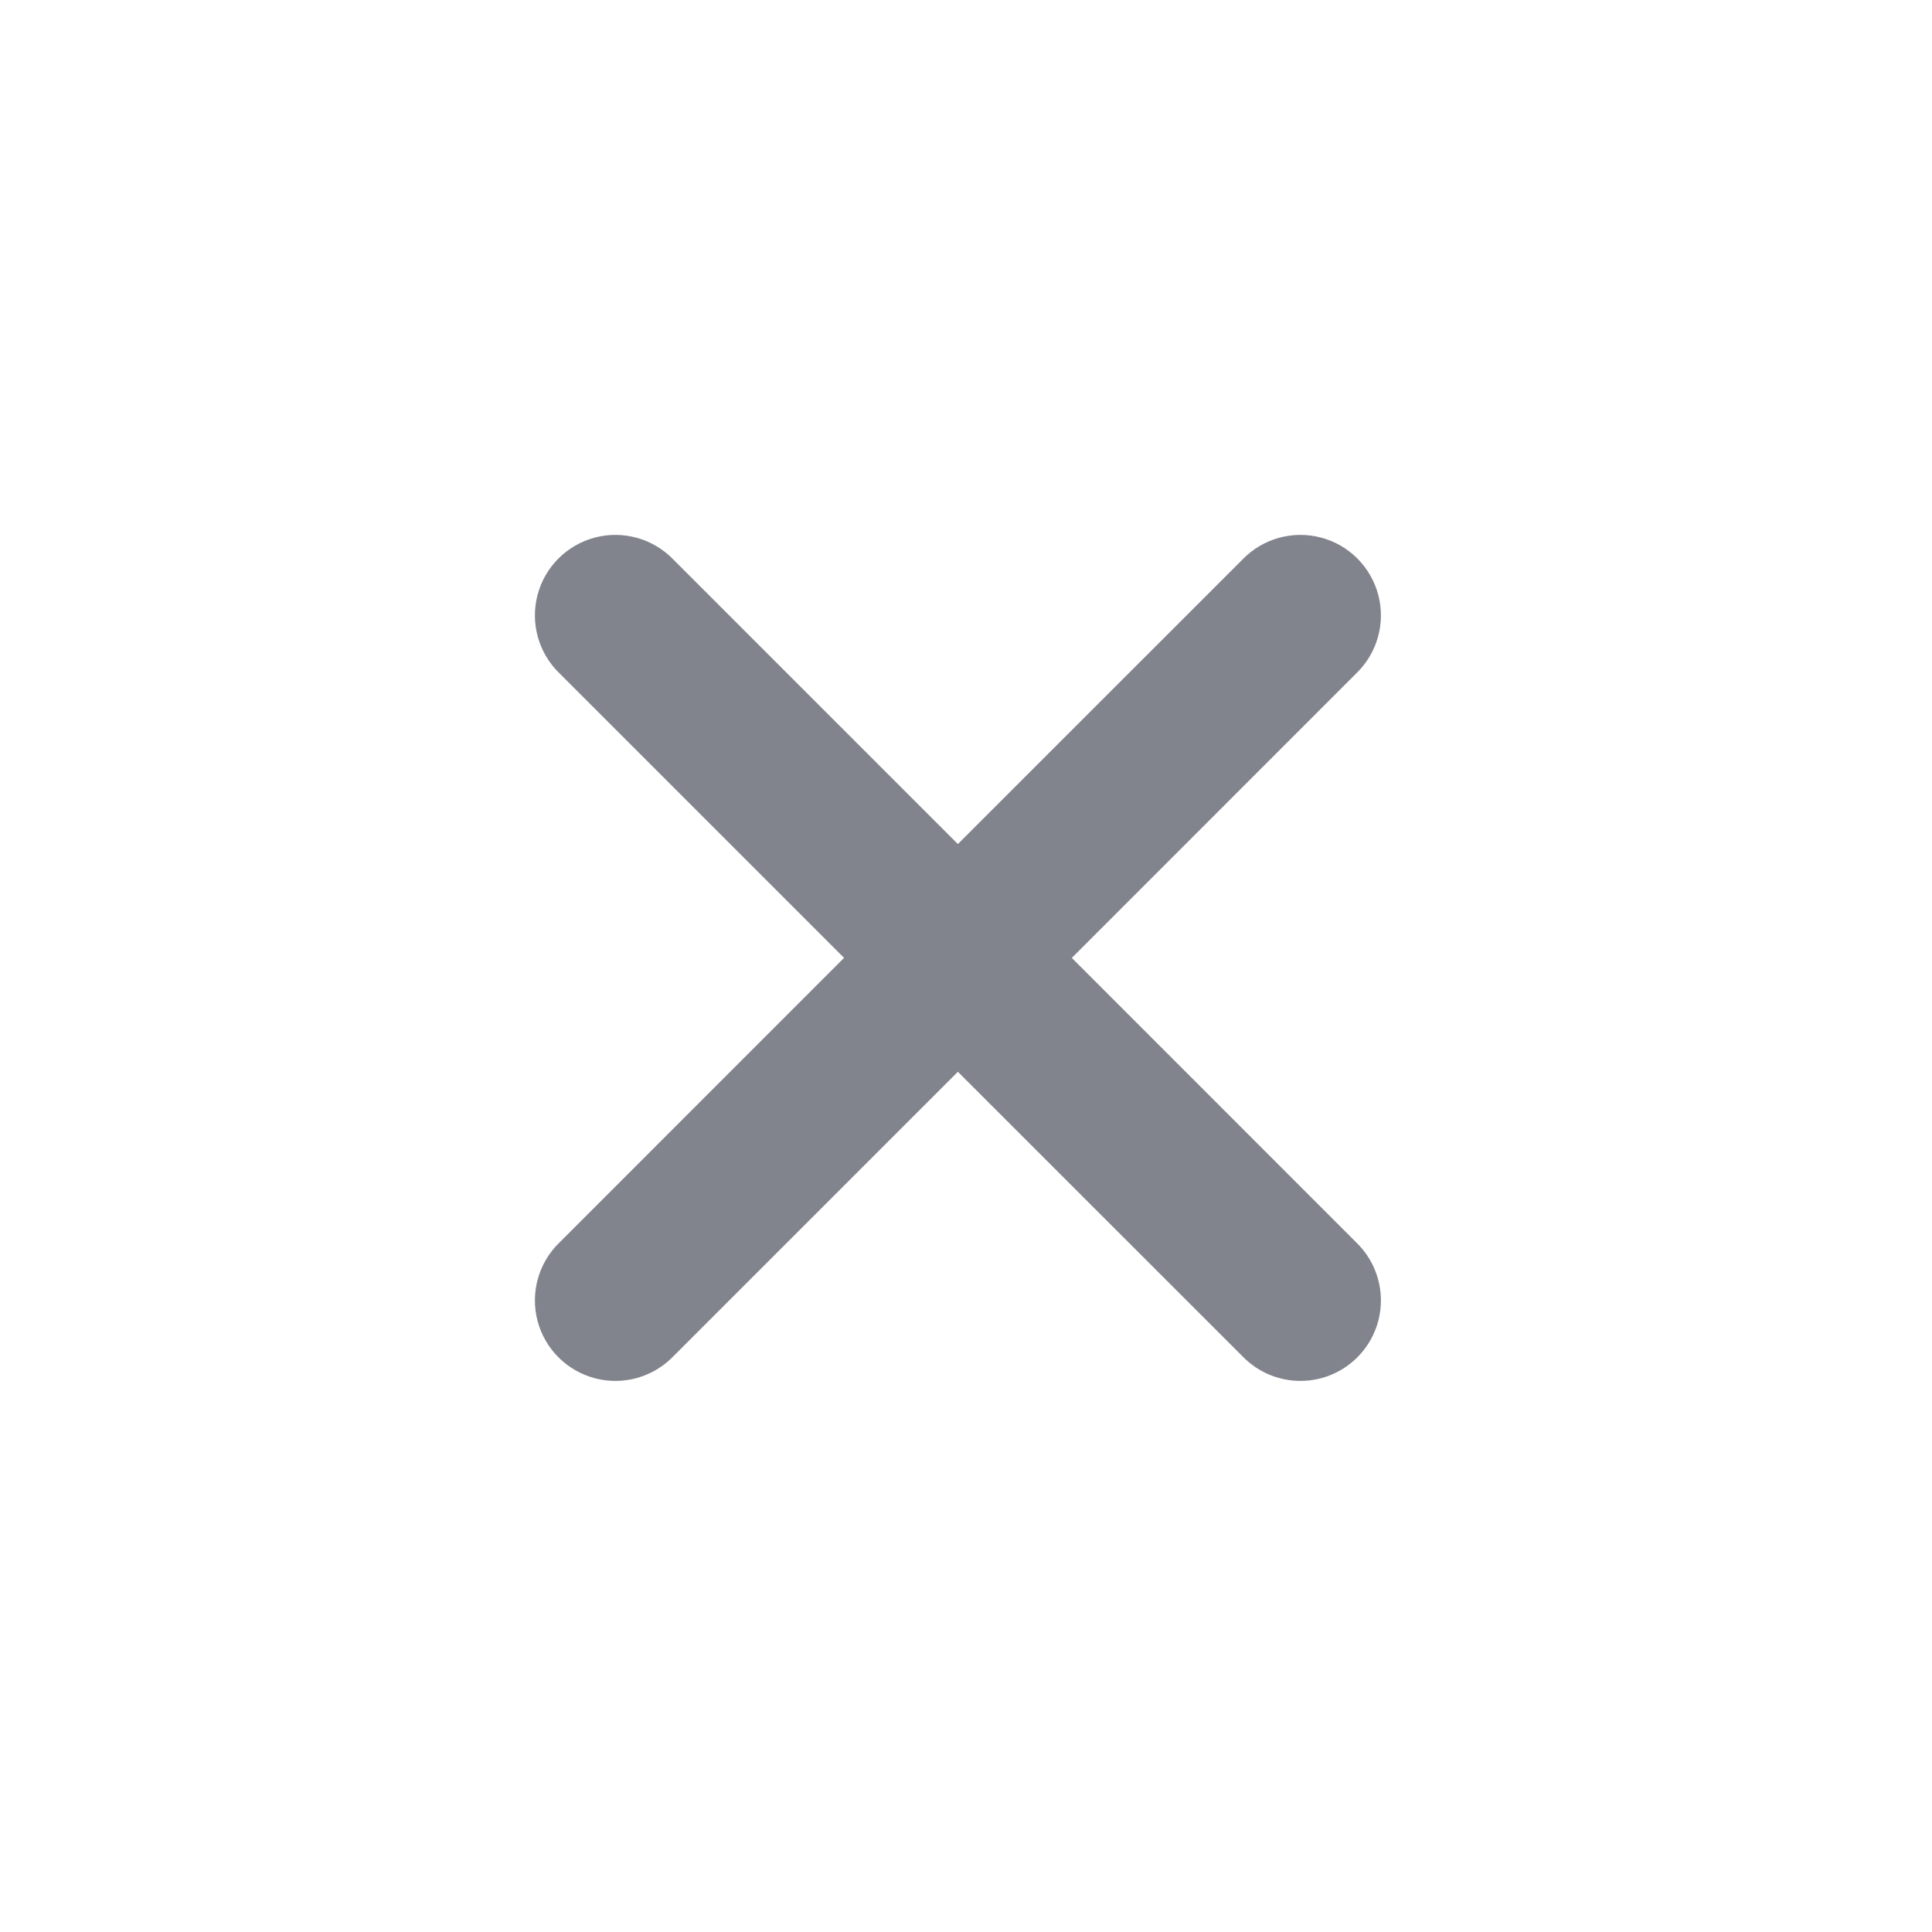
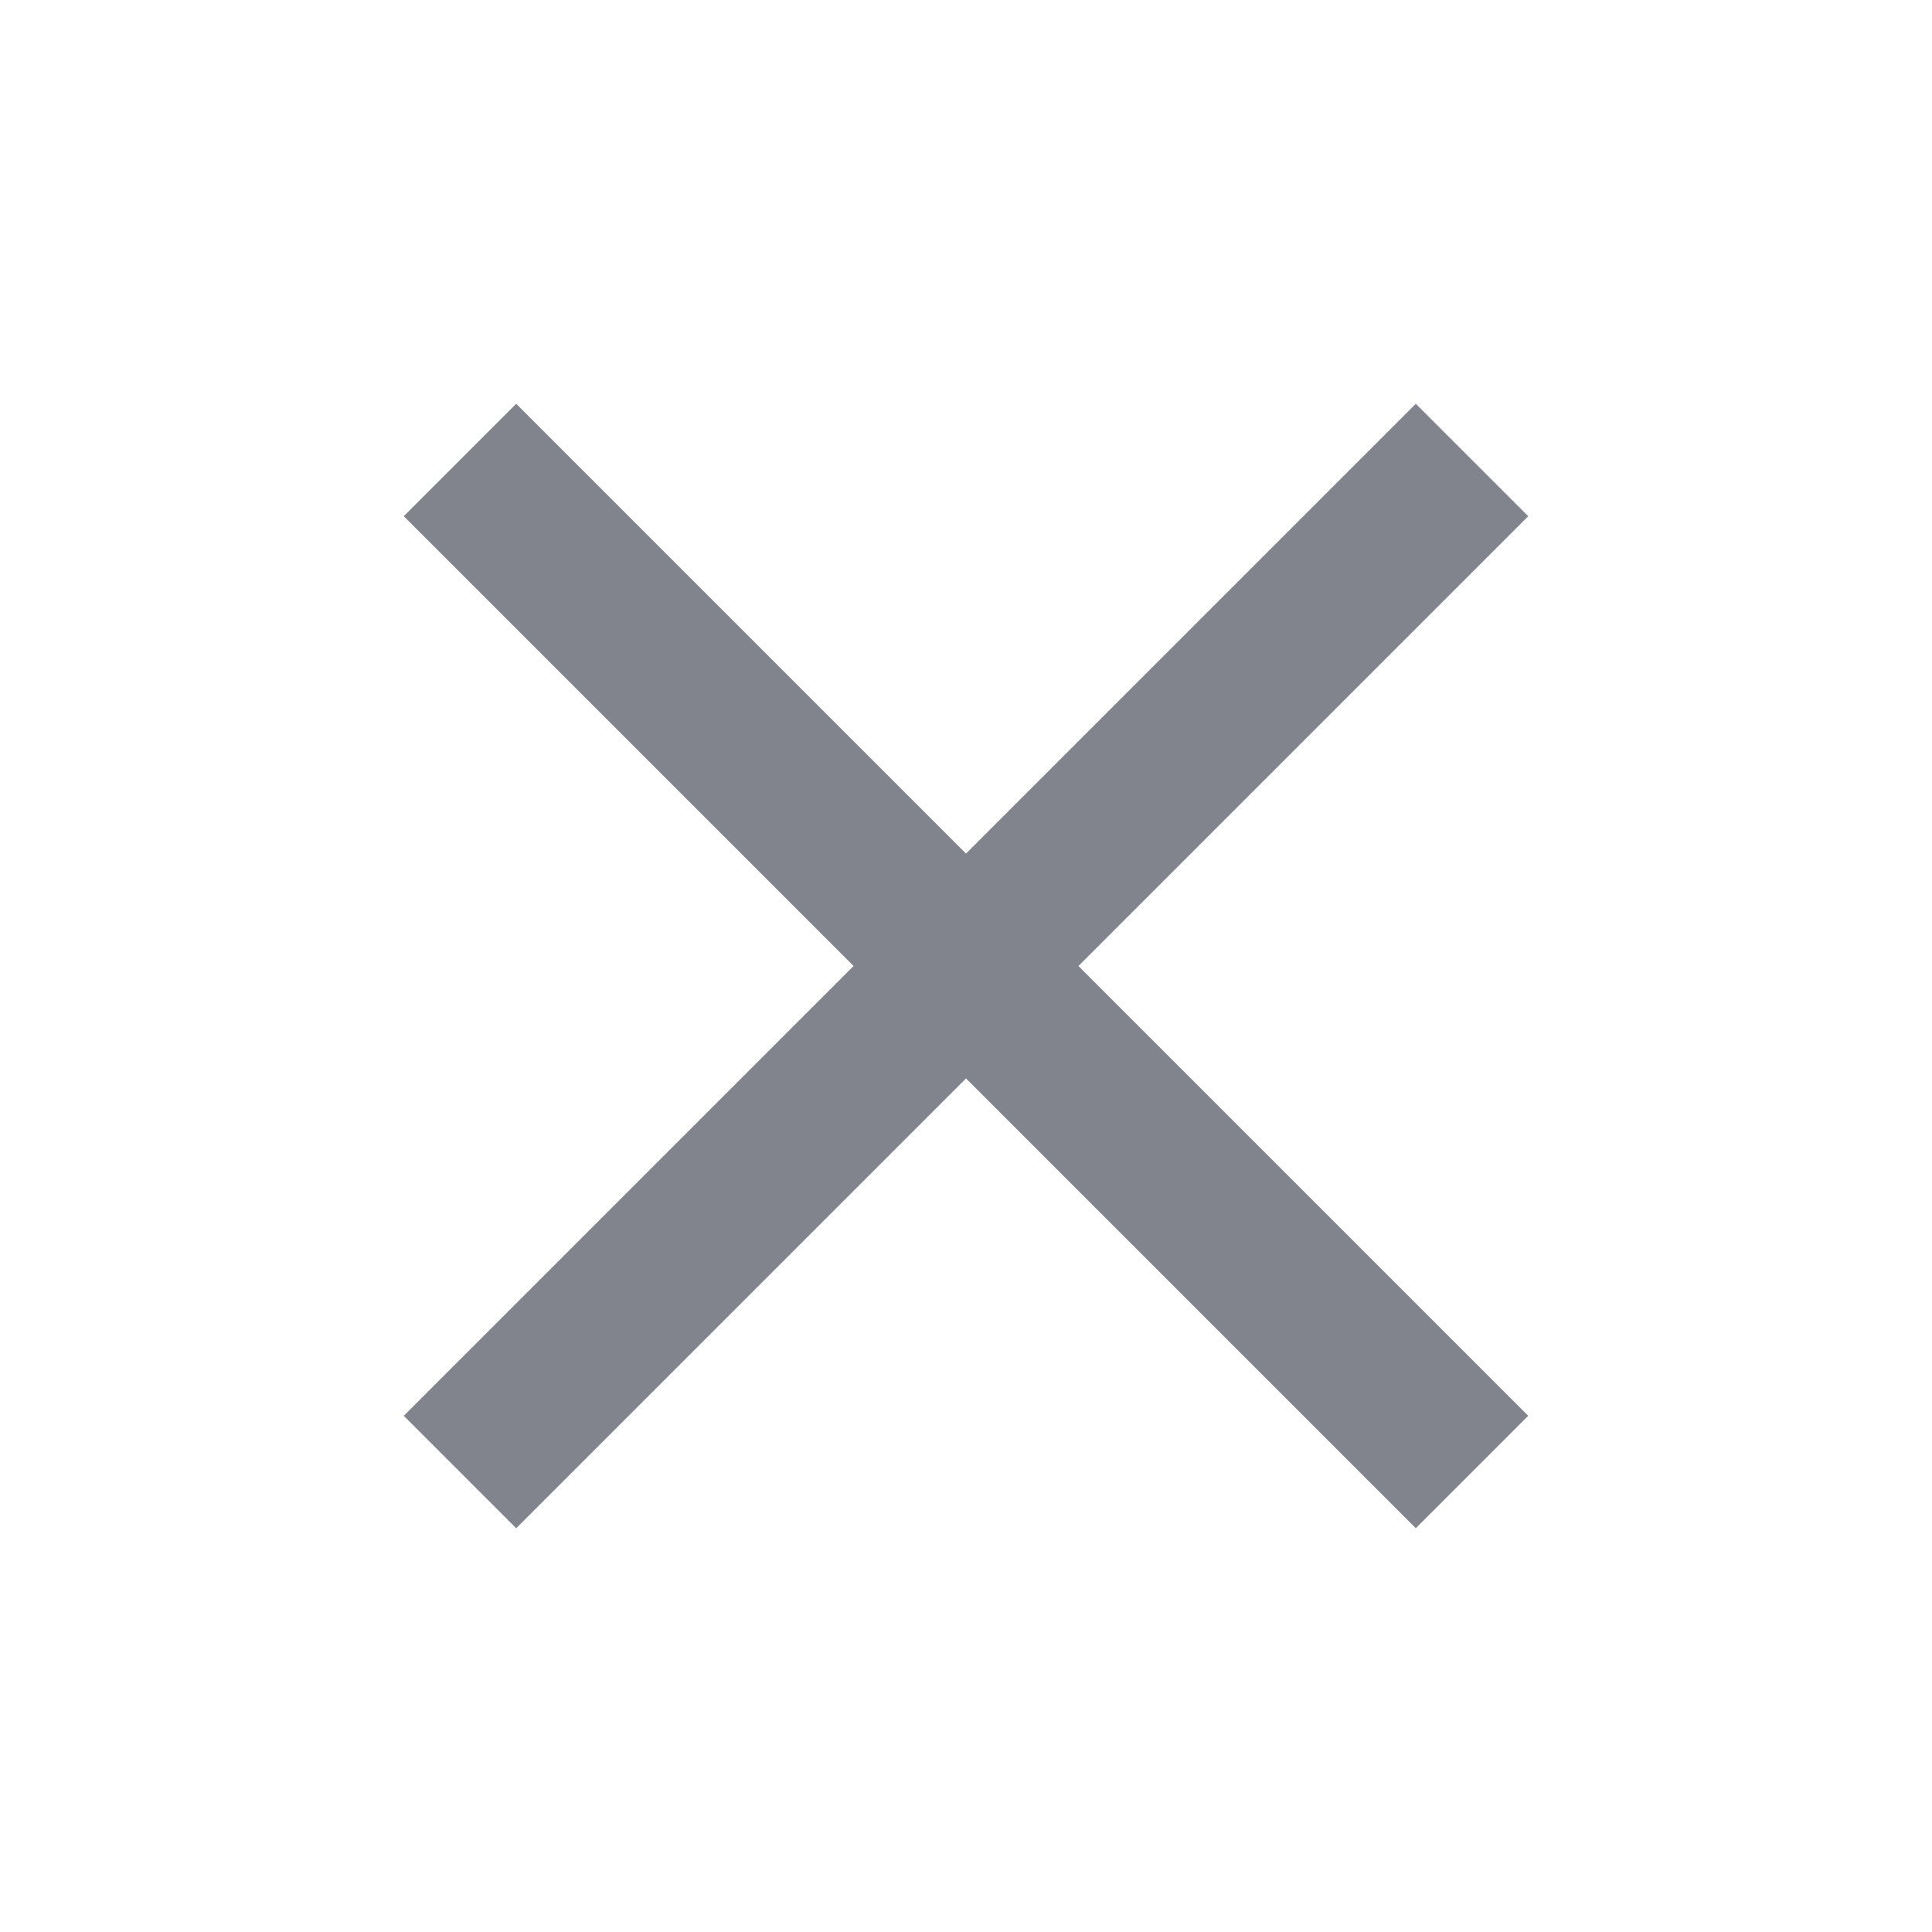
- <svg xmlns="http://www.w3.org/2000/svg" viewBox="-6 -6 24 24" width="24" height="24" preserveAspectRatio="xMinYMin" class="jam jam-close">
-   <path style="fill:#81848C;" d="M7.314 5.9l3.535-3.536A1 1 0 1 0 9.435.95L5.899 4.485 2.364.95A1 1 0 1 0 .95 2.364l3.535 3.535L.95 9.435a1 1 0 1 0 1.414 1.414l3.535-3.535 3.536 3.535a1 1 0 1 0 1.414-1.414L7.314 5.899z" />
+ <svg xmlns="http://www.w3.org/2000/svg" viewBox="0 0 512 512">
+   <path style="fill:#81848C;" d="M405 136.798L375.202 107 256 226.202 136.798 107 107 136.798 226.202 256 107 375.202 136.798 405 256 285.798 375.202 405 405 375.202 285.798 256z" />
</svg>
